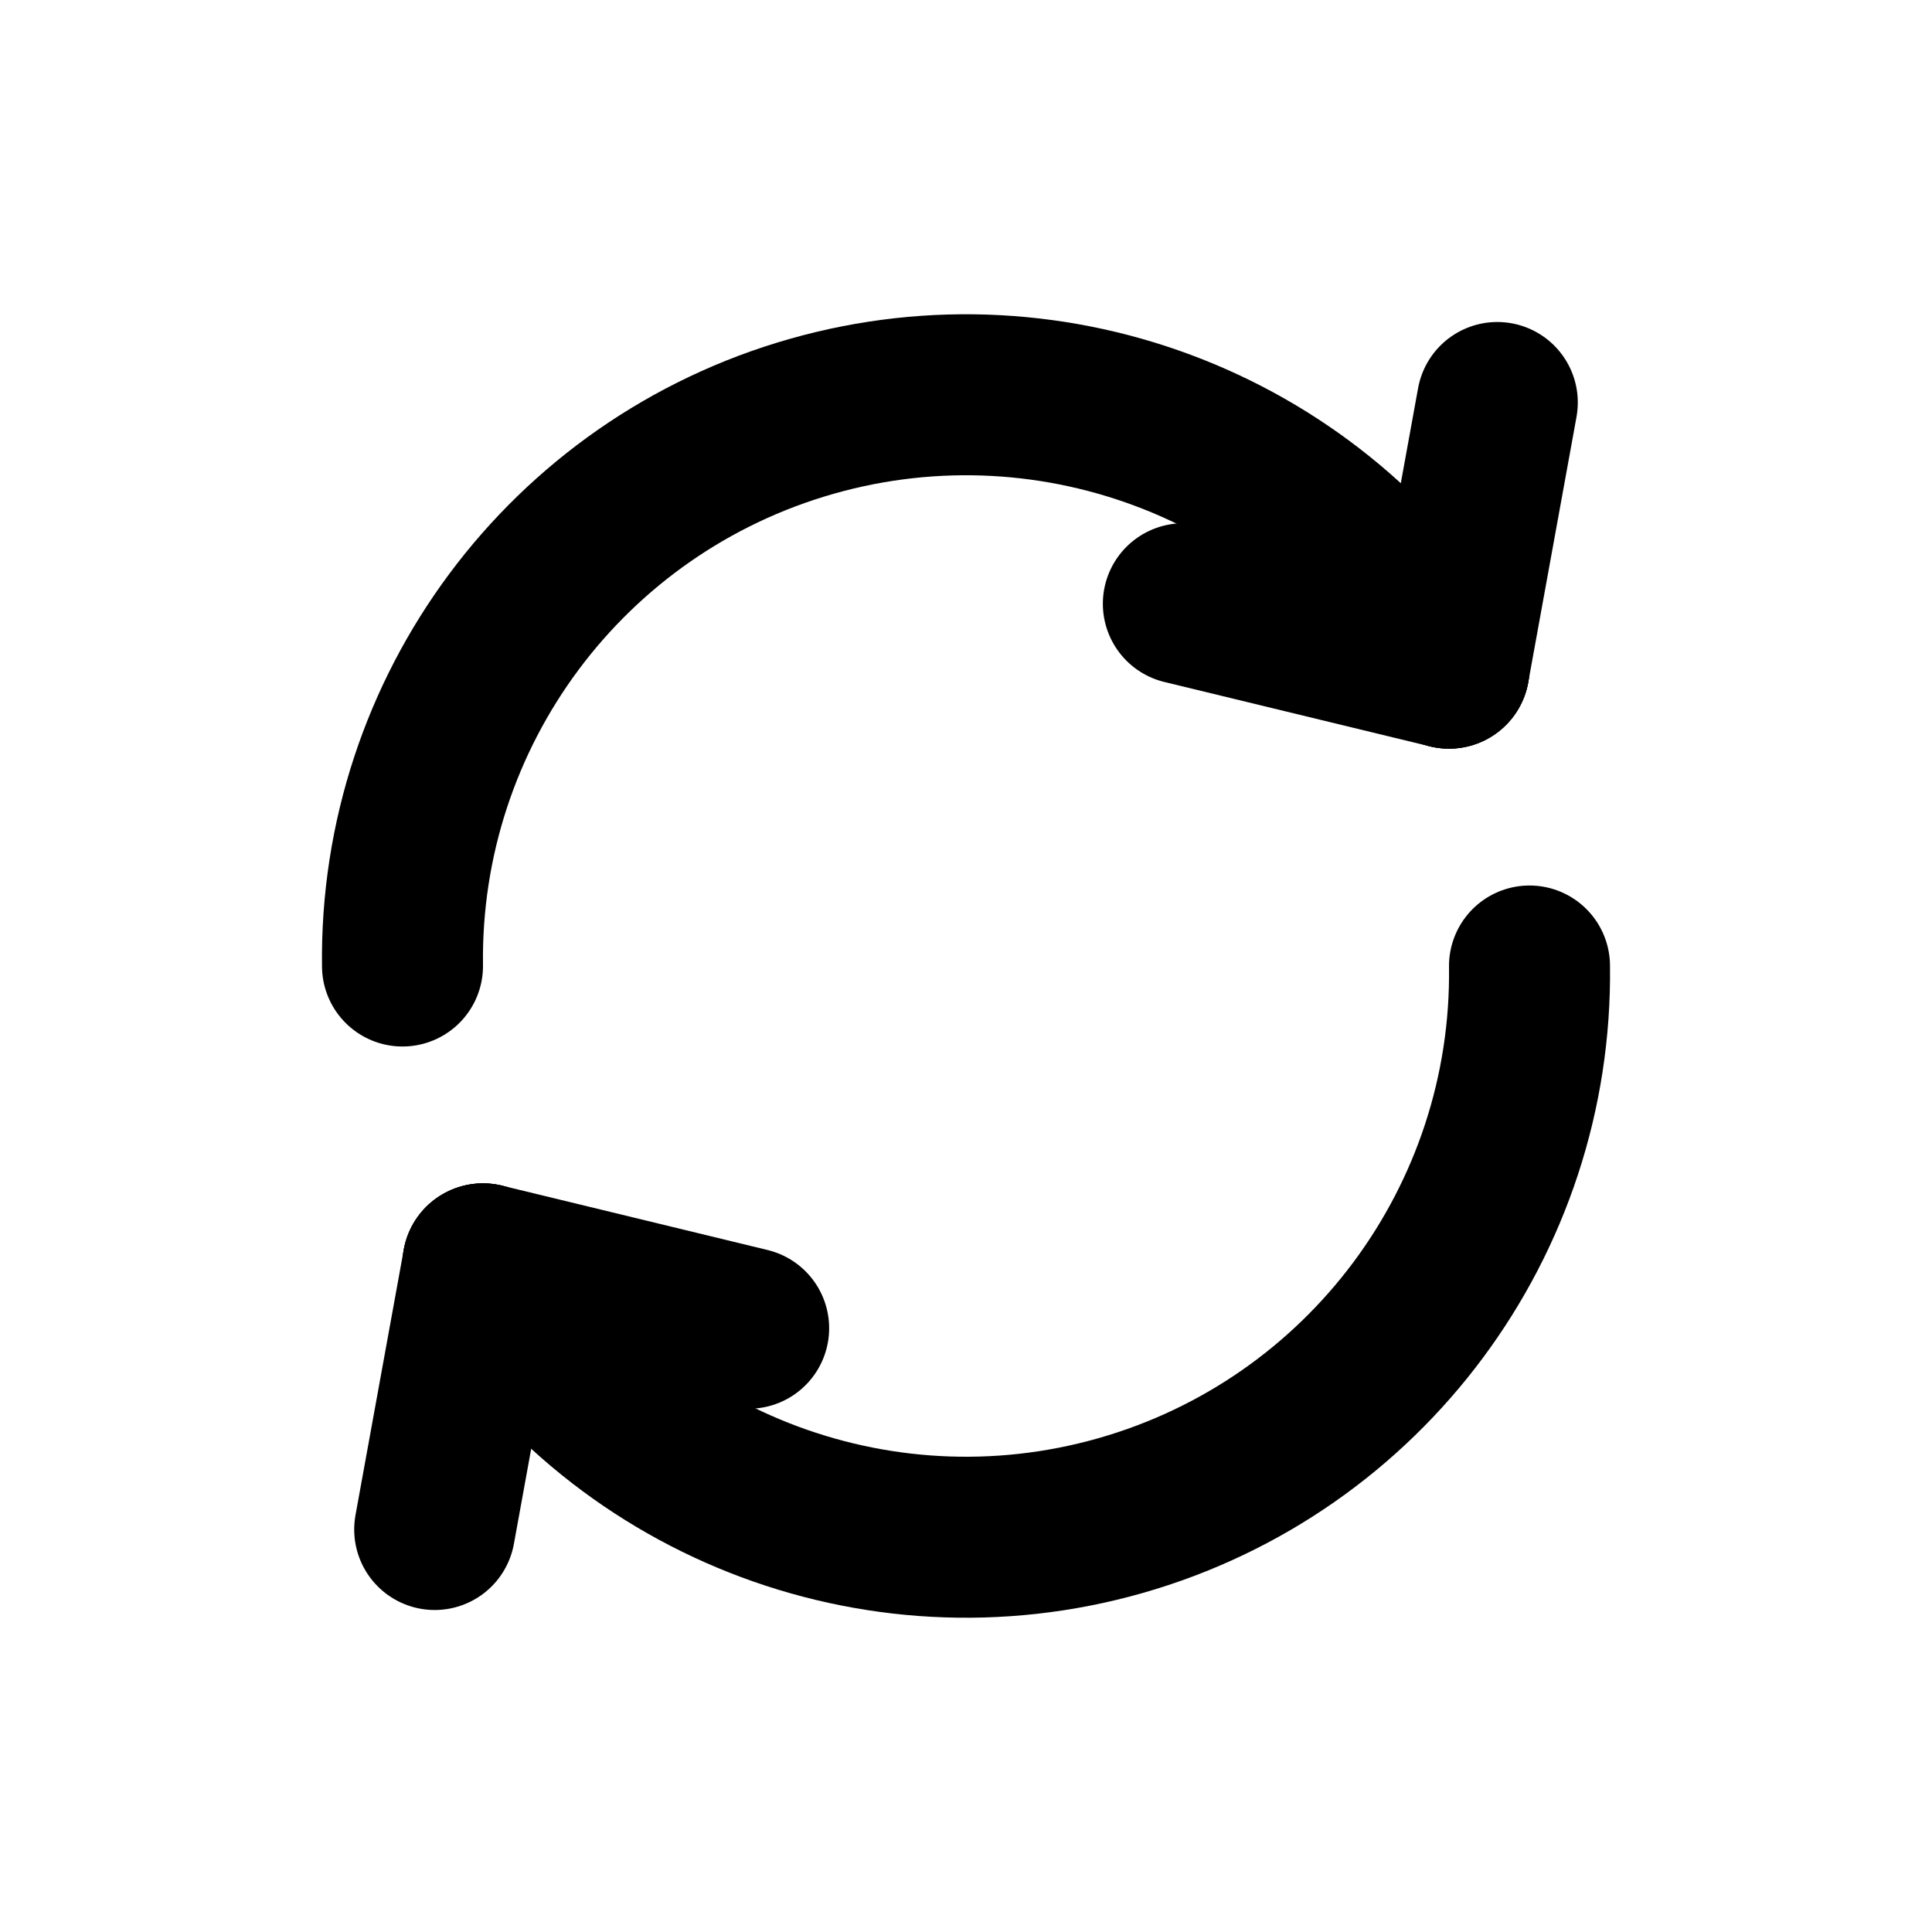
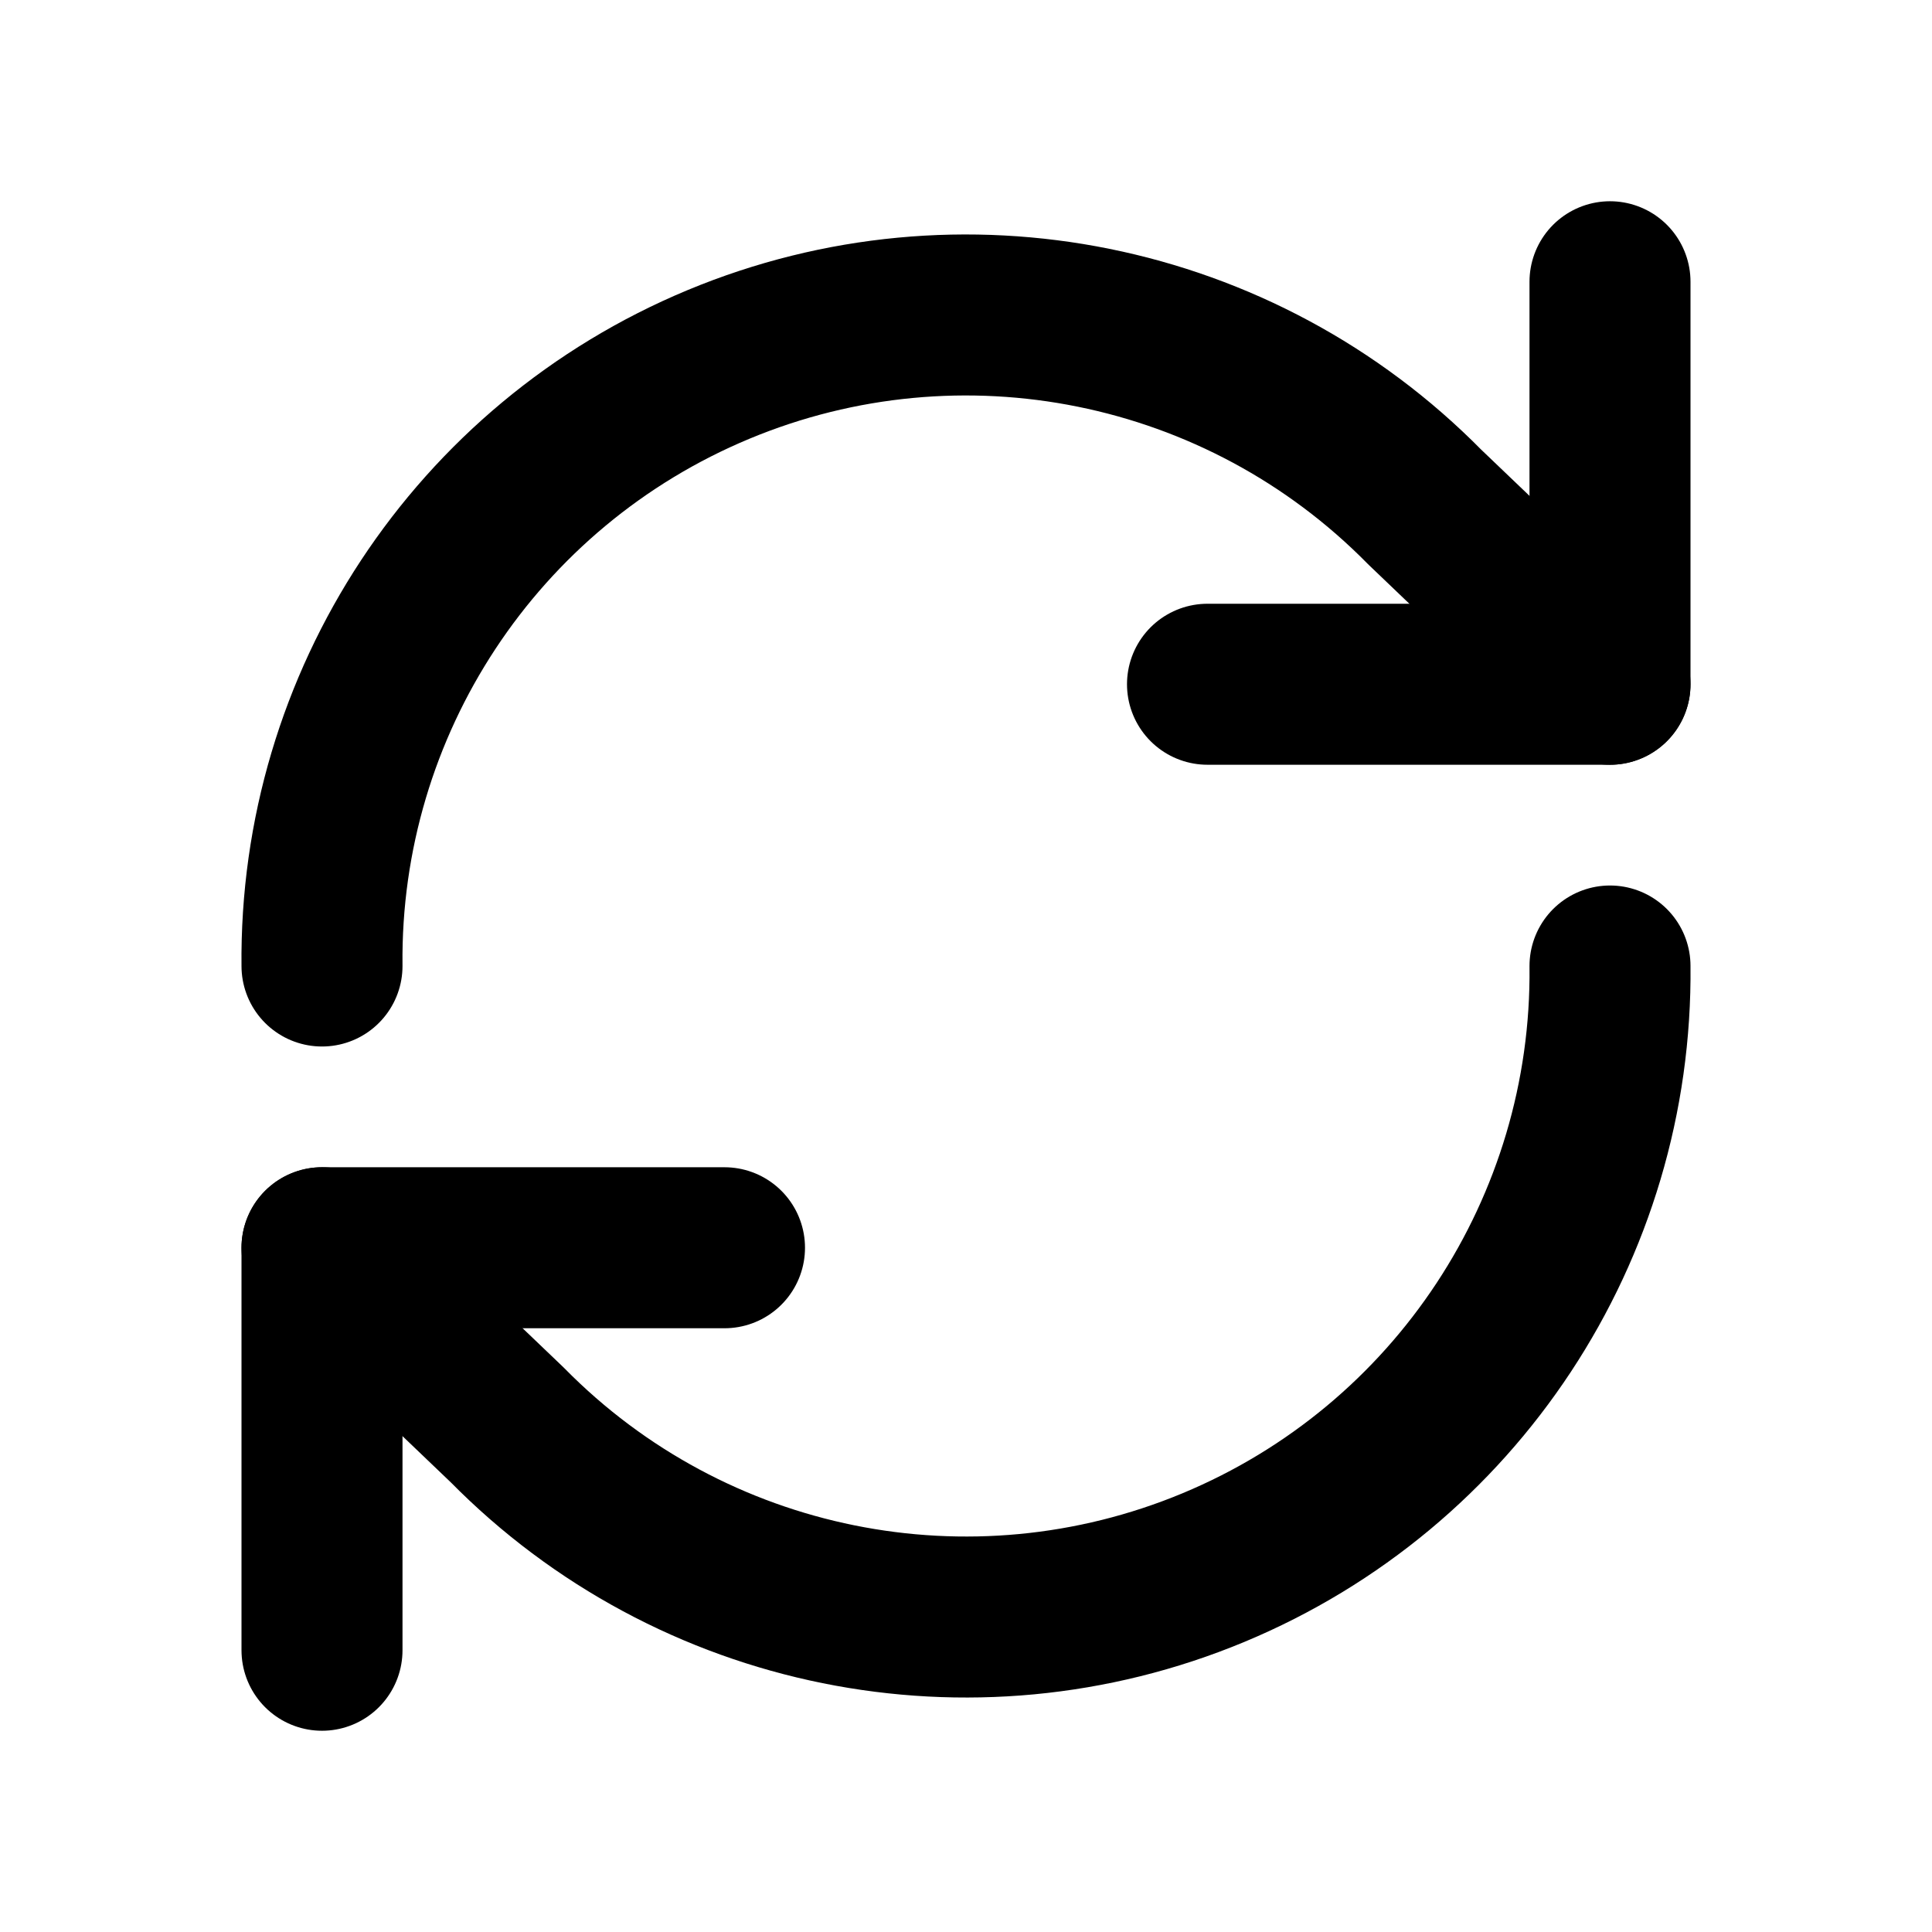
<svg xmlns="http://www.w3.org/2000/svg" viewBox="0 0 24 24" fill="none">
-   <g stroke="currentColor" stroke-width="2" stroke-linecap="round" stroke-linejoin="round" fill="none">
-     <path d="M5 12a7 7 0 0 1 13-3.7" />
-     <path d="M18 8.3 18.6 5" />
-     <path d="M18 8.3 14.7 7.5" />
-     <path d="M19 12a7 7 0 0 1-13 3.7" />
-     <path d="M6 15.7 5.4 19" />
-     <path d="M6 15.7 9.3 16.5" />
+   <g stroke="currentColor" stroke-width="2" stroke-linecap="round" stroke-linejoin="round">
+     <path d="M4 12a8 8 0 0 1 13.7-5.7L20 8.5" />
+     <path d="M20 3.5v5h-5" />
+     <path d="M20 12a8 8 0 0 1-13.7 5.7L4 15.5" />
+     <path d="M4 20.5v-5h5" />
  </g>
</svg>
